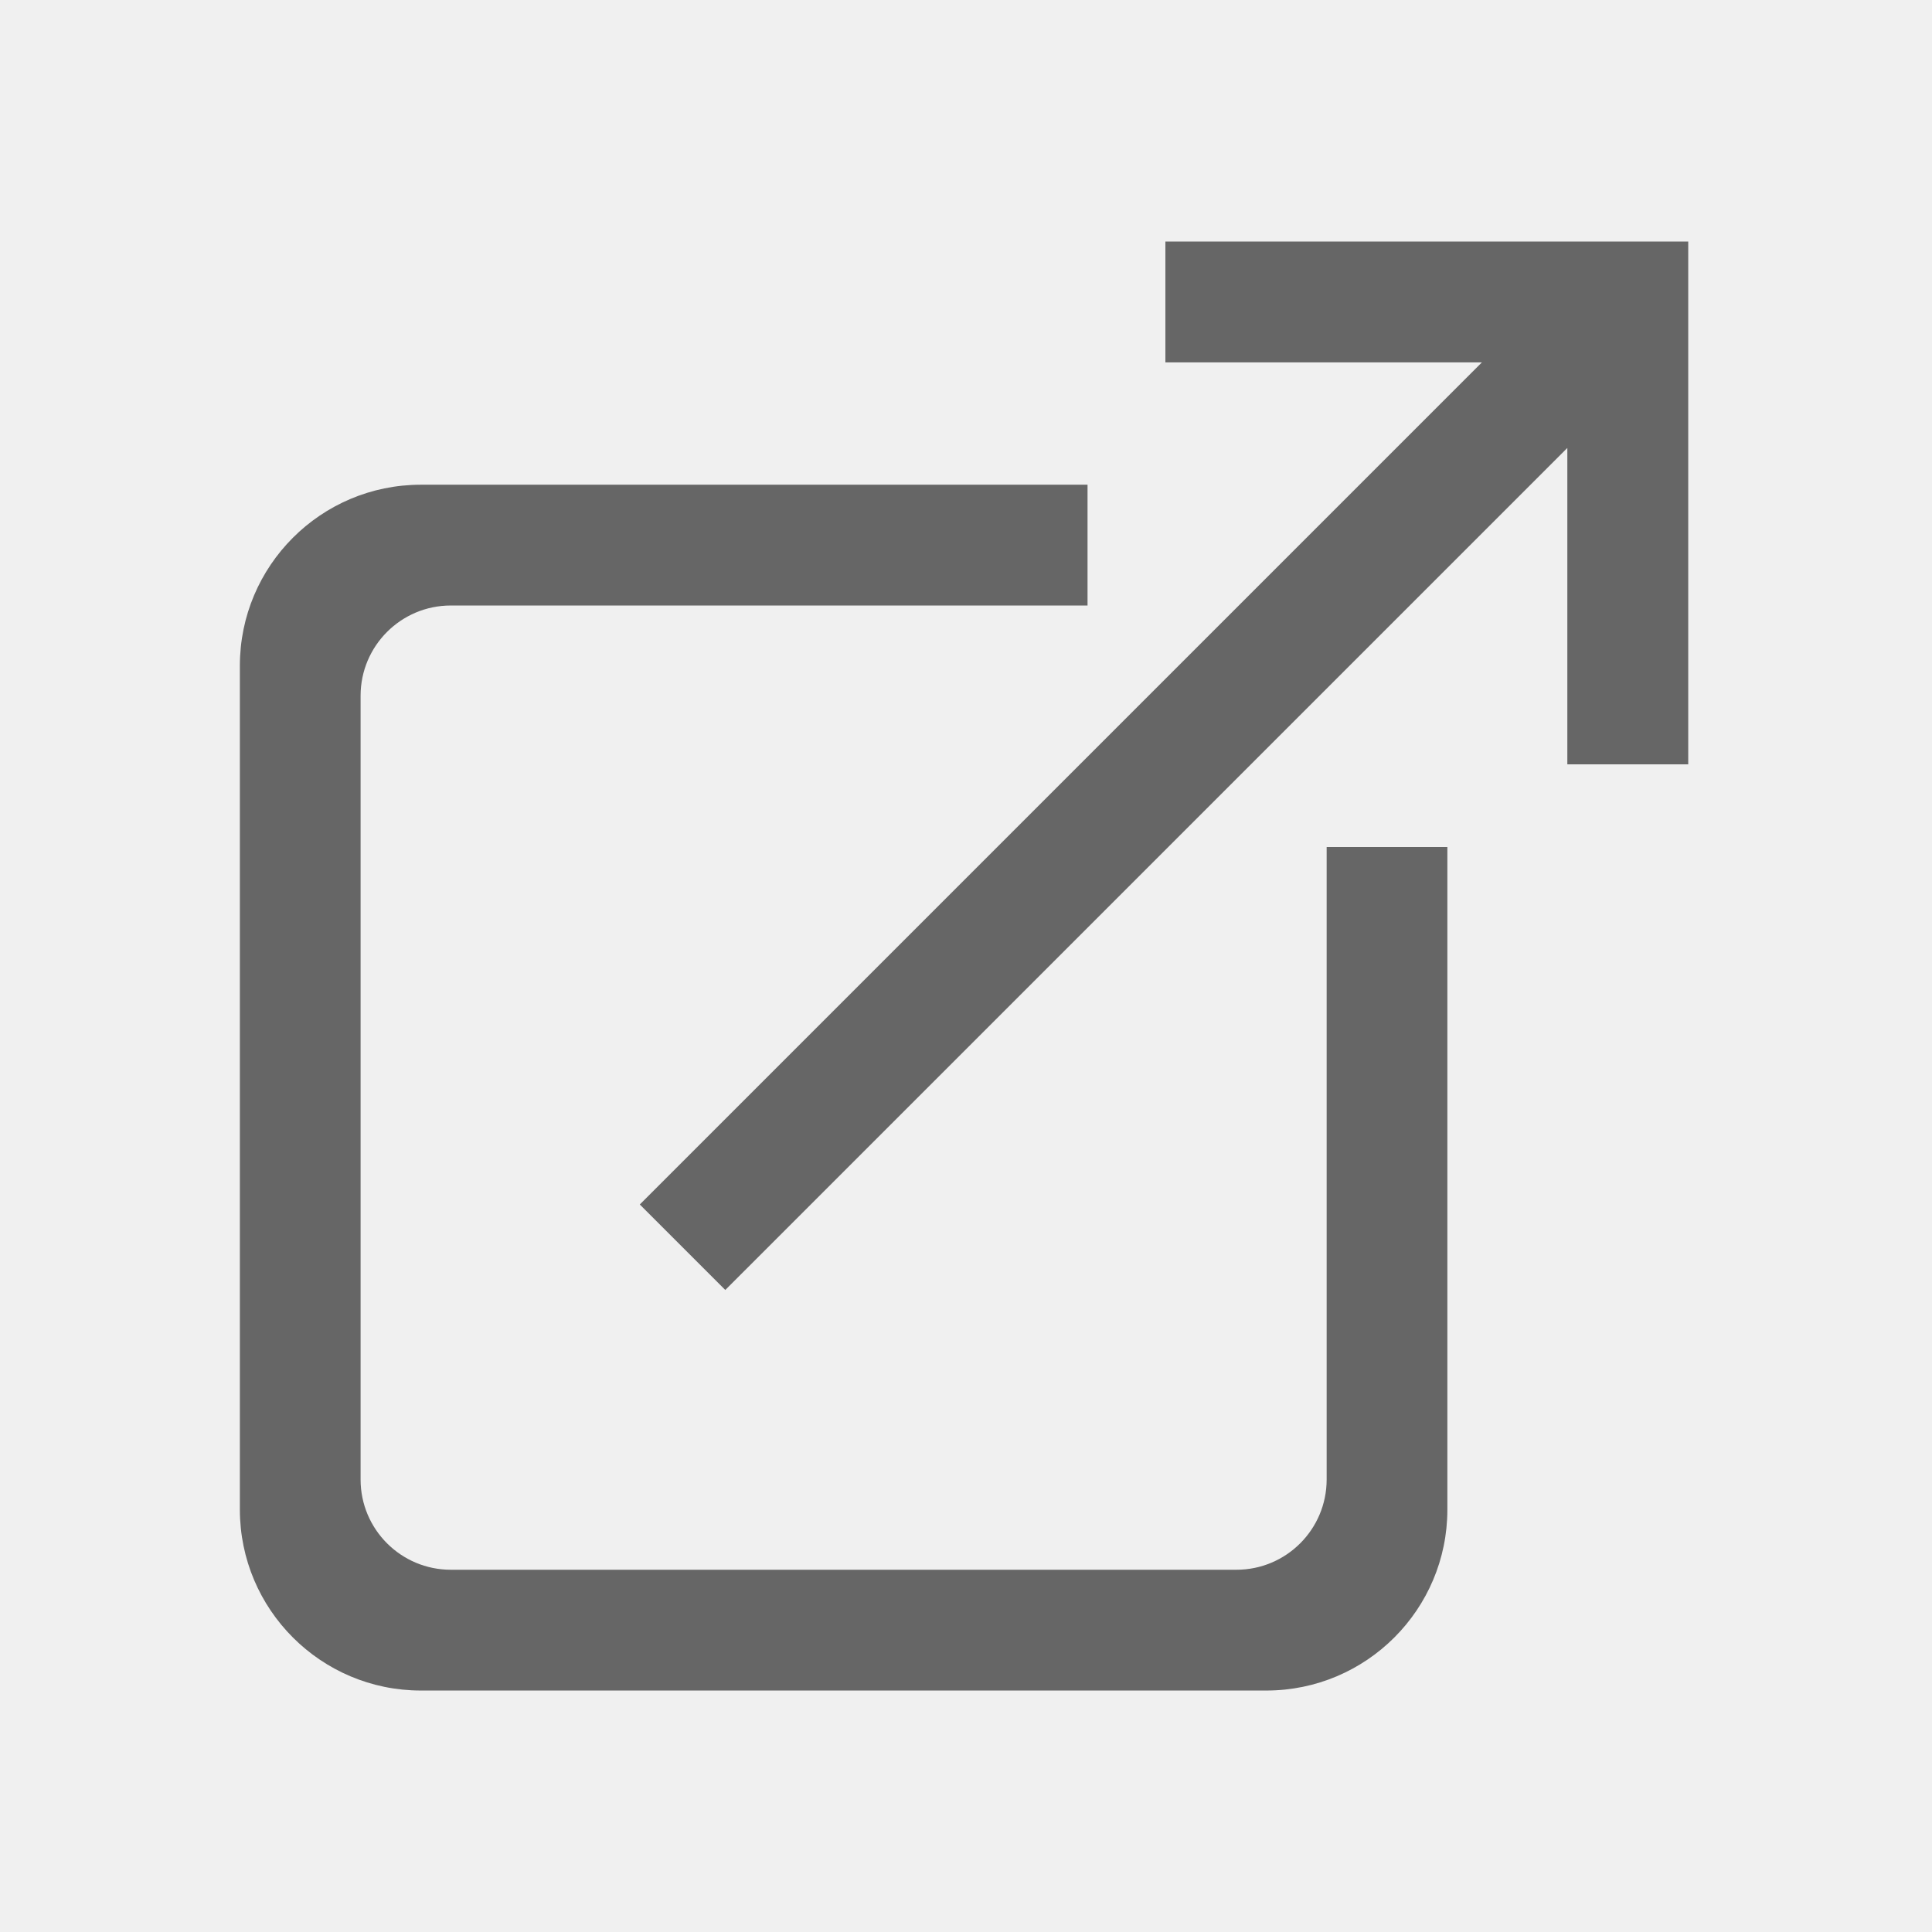
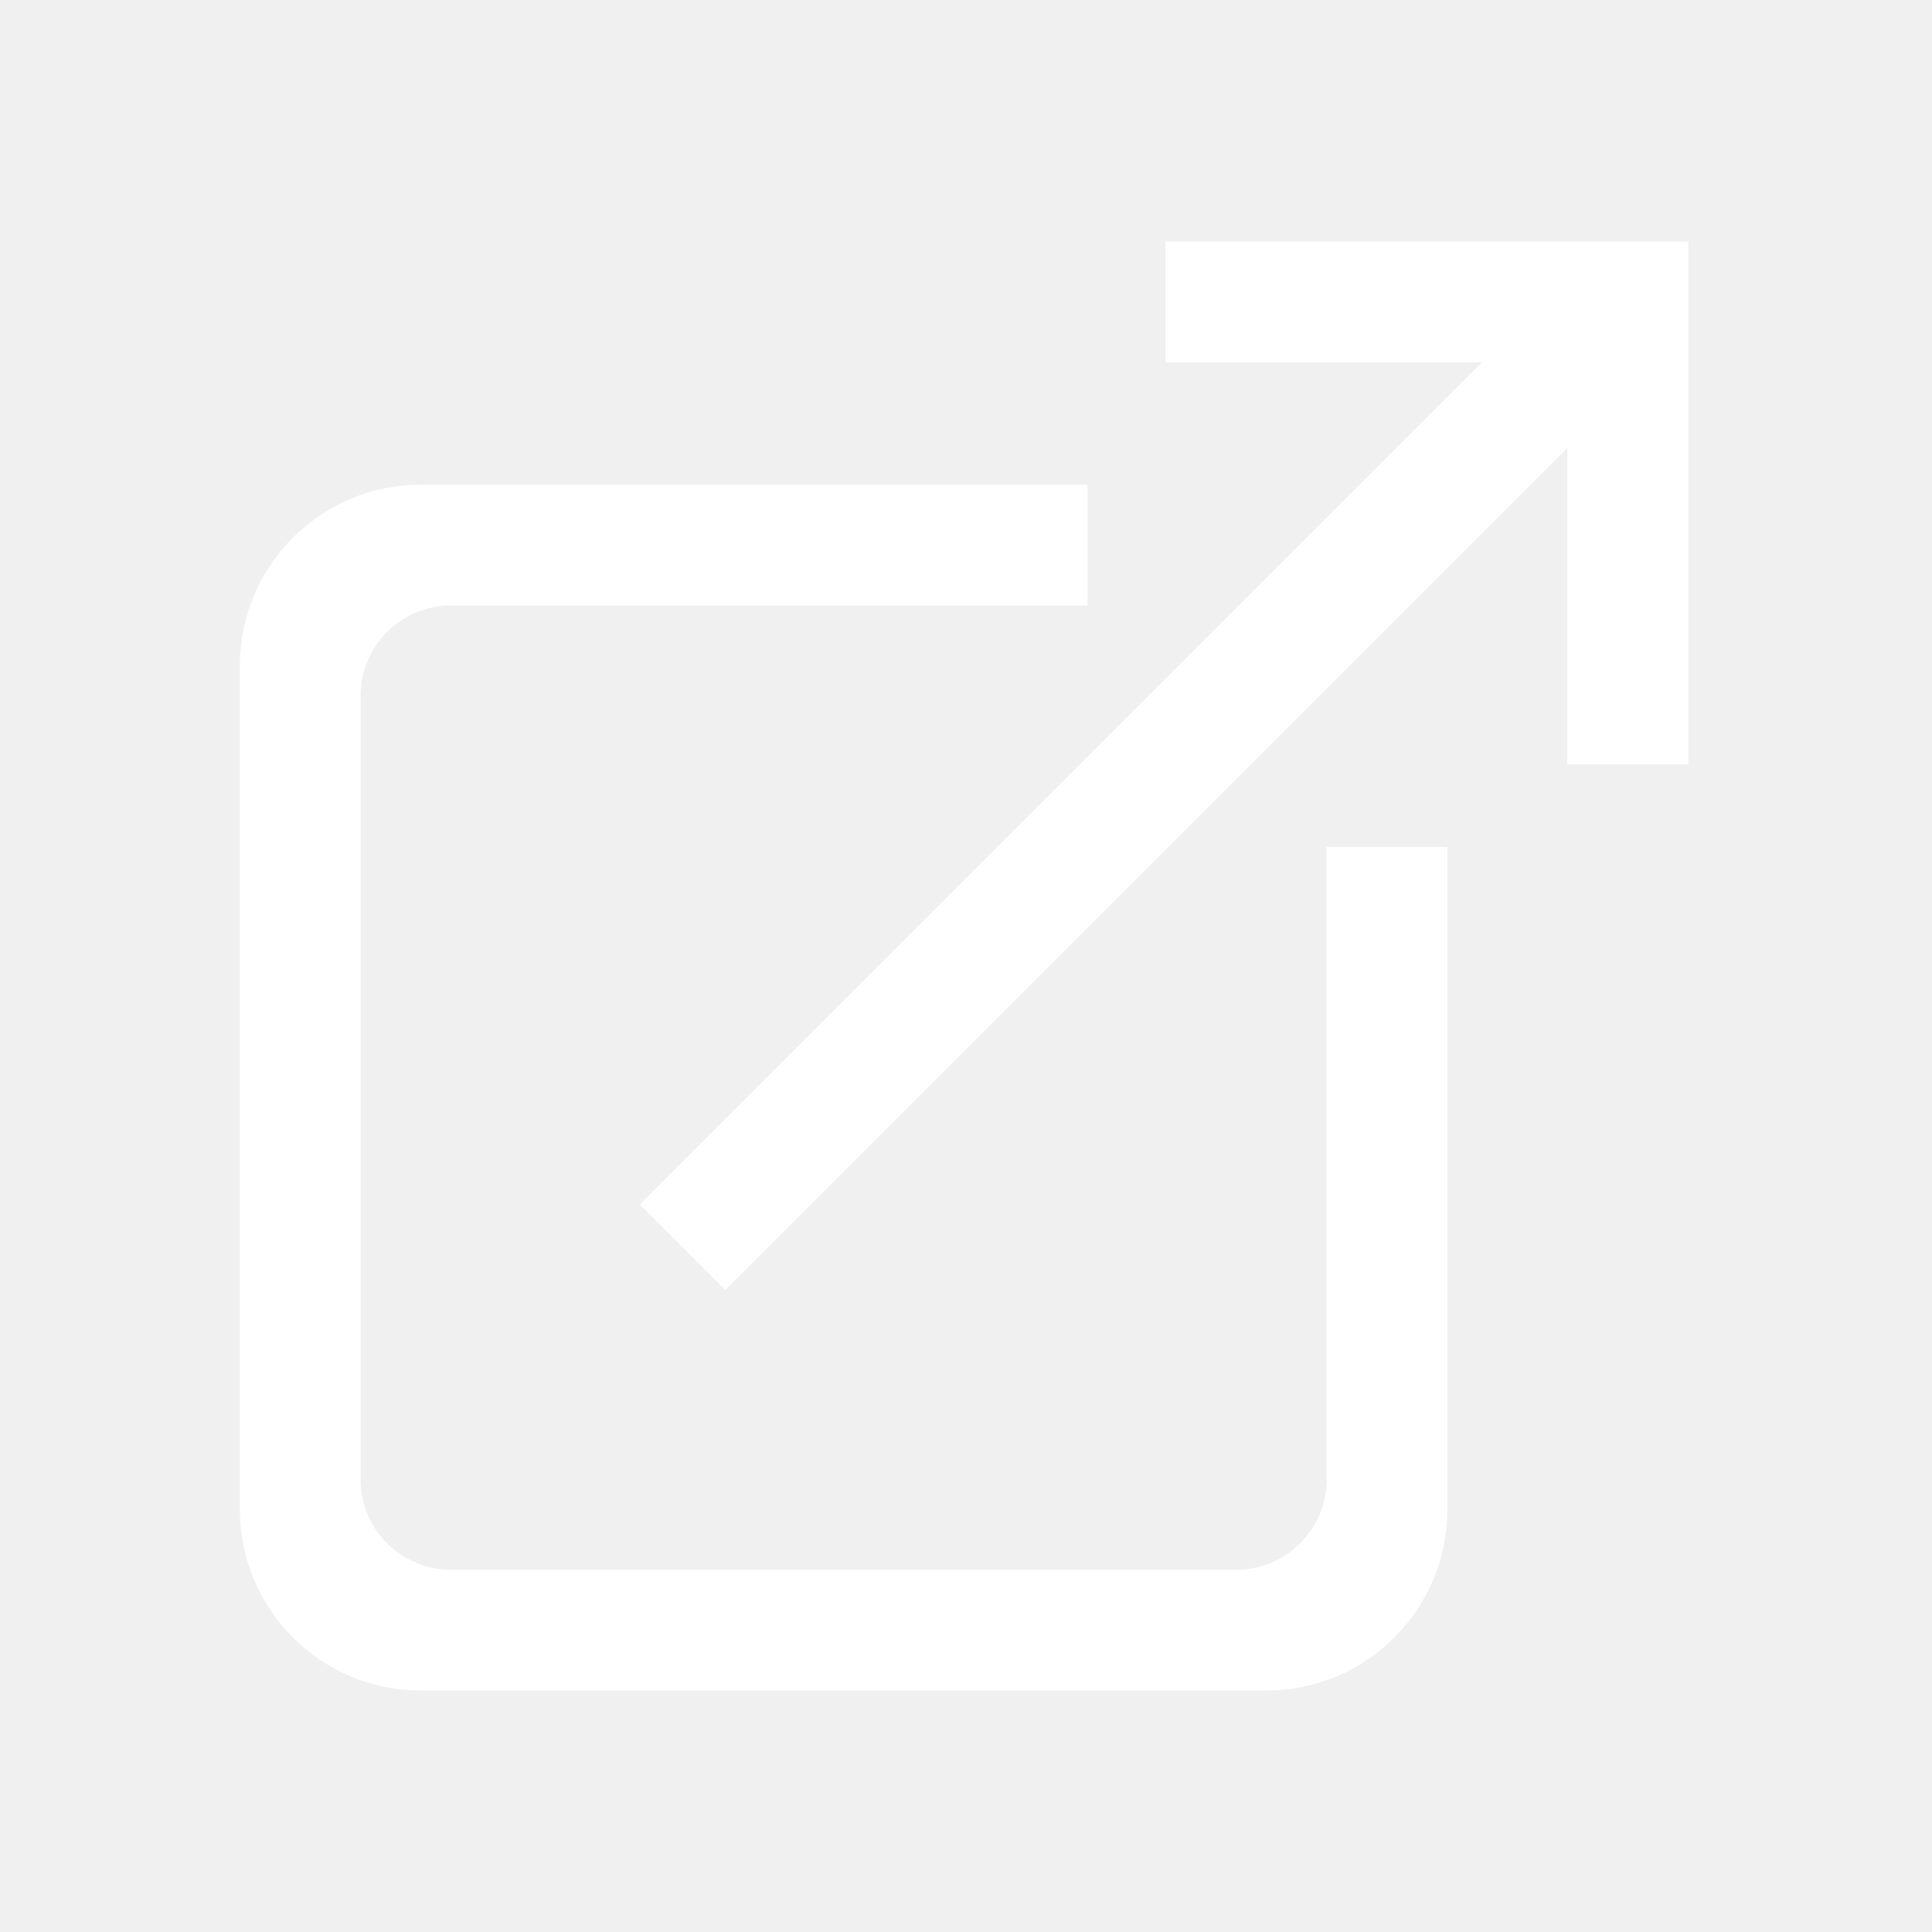
- <svg xmlns="http://www.w3.org/2000/svg" fill="#666666" width="800px" height="800px" viewBox="0 0 64 64" version="1.1" xml:space="preserve" style="fill-rule:evenodd;clip-rule:evenodd;stroke-linejoin:round;stroke-miterlimit:2;">
+ <svg xmlns="http://www.w3.org/2000/svg" fill="#FFFFFF" width="800px" height="800px" viewBox="0 0 64 64" version="1.1" xml:space="preserve" style="fill-rule:evenodd;clip-rule:evenodd;stroke-linejoin:round;stroke-miterlimit:2;">
  <rect id="Icons" x="-896" y="0" width="1280" height="800" style="fill:none;" />
  <g id="Icons1">
    <g id="Strike">

</g>
    <g id="H1">

</g>
    <g id="H2">

</g>
    <g id="H3">

</g>
    <g id="list-ul">

</g>
    <g id="hamburger-1">

</g>
    <g id="hamburger-2">

</g>
    <g id="list-ol">

</g>
    <g id="list-task">

</g>
    <g id="trash">

</g>
    <g id="vertical-menu">

</g>
    <g id="horizontal-menu">

</g>
    <g id="sidebar-2">

</g>
    <g id="Pen">

</g>
    <g id="Pen1">

</g>
    <g id="clock">

</g>
    <g id="external-link">
      <path d="M36.026,20.058l-21.092,0c-1.65,0 -2.989,1.339 -2.989,2.989l0,25.964c0,1.65 1.339,2.989 2.989,2.989l26.024,0c1.65,0 2.989,-1.339 2.989,-2.989l0,-20.953l3.999,0l0,21.948c0,3.308 -2.686,5.994 -5.995,5.995l-28.01,0c-3.309,0 -5.995,-2.687 -5.995,-5.995l0,-27.954c0,-3.309 2.686,-5.995 5.995,-5.995l22.085,0l0,4.001Z" />
      <path d="M55.925,25.32l-4.005,0l0,-10.481l-27.894,27.893l-2.832,-2.832l27.895,-27.895l-10.484,0l0,-4.005l17.318,0l0.002,0.001l0,17.319Z" />
    </g>
    <g id="hr">

</g>
    <g id="info">

</g>
    <g id="warning">

</g>
    <g id="plus-circle">

</g>
    <g id="minus-circle">

</g>
    <g id="vue">

</g>
    <g id="cog">

</g>
    <g id="logo">

</g>
    <g id="radio-check">

</g>
    <g id="eye-slash">

</g>
    <g id="eye">

</g>
    <g id="toggle-off">

</g>
    <g id="shredder">

</g>
    <g id="spinner--loading--dots-">

</g>
    <g id="react">

</g>
    <g id="check-selected">

</g>
    <g id="turn-off">

</g>
    <g id="code-block">

</g>
    <g id="user">

</g>
    <g id="coffee-bean">

</g>
    <g id="coffee-beans">
      <g id="coffee-bean1">

</g>
    </g>
    <g id="coffee-bean-filled">

</g>
    <g id="coffee-beans-filled">
      <g id="coffee-bean2">

</g>
    </g>
    <g id="clipboard">

</g>
    <g id="clipboard-paste">

</g>
    <g id="clipboard-copy">

</g>
    <g id="Layer1">

</g>
  </g>
</svg>
